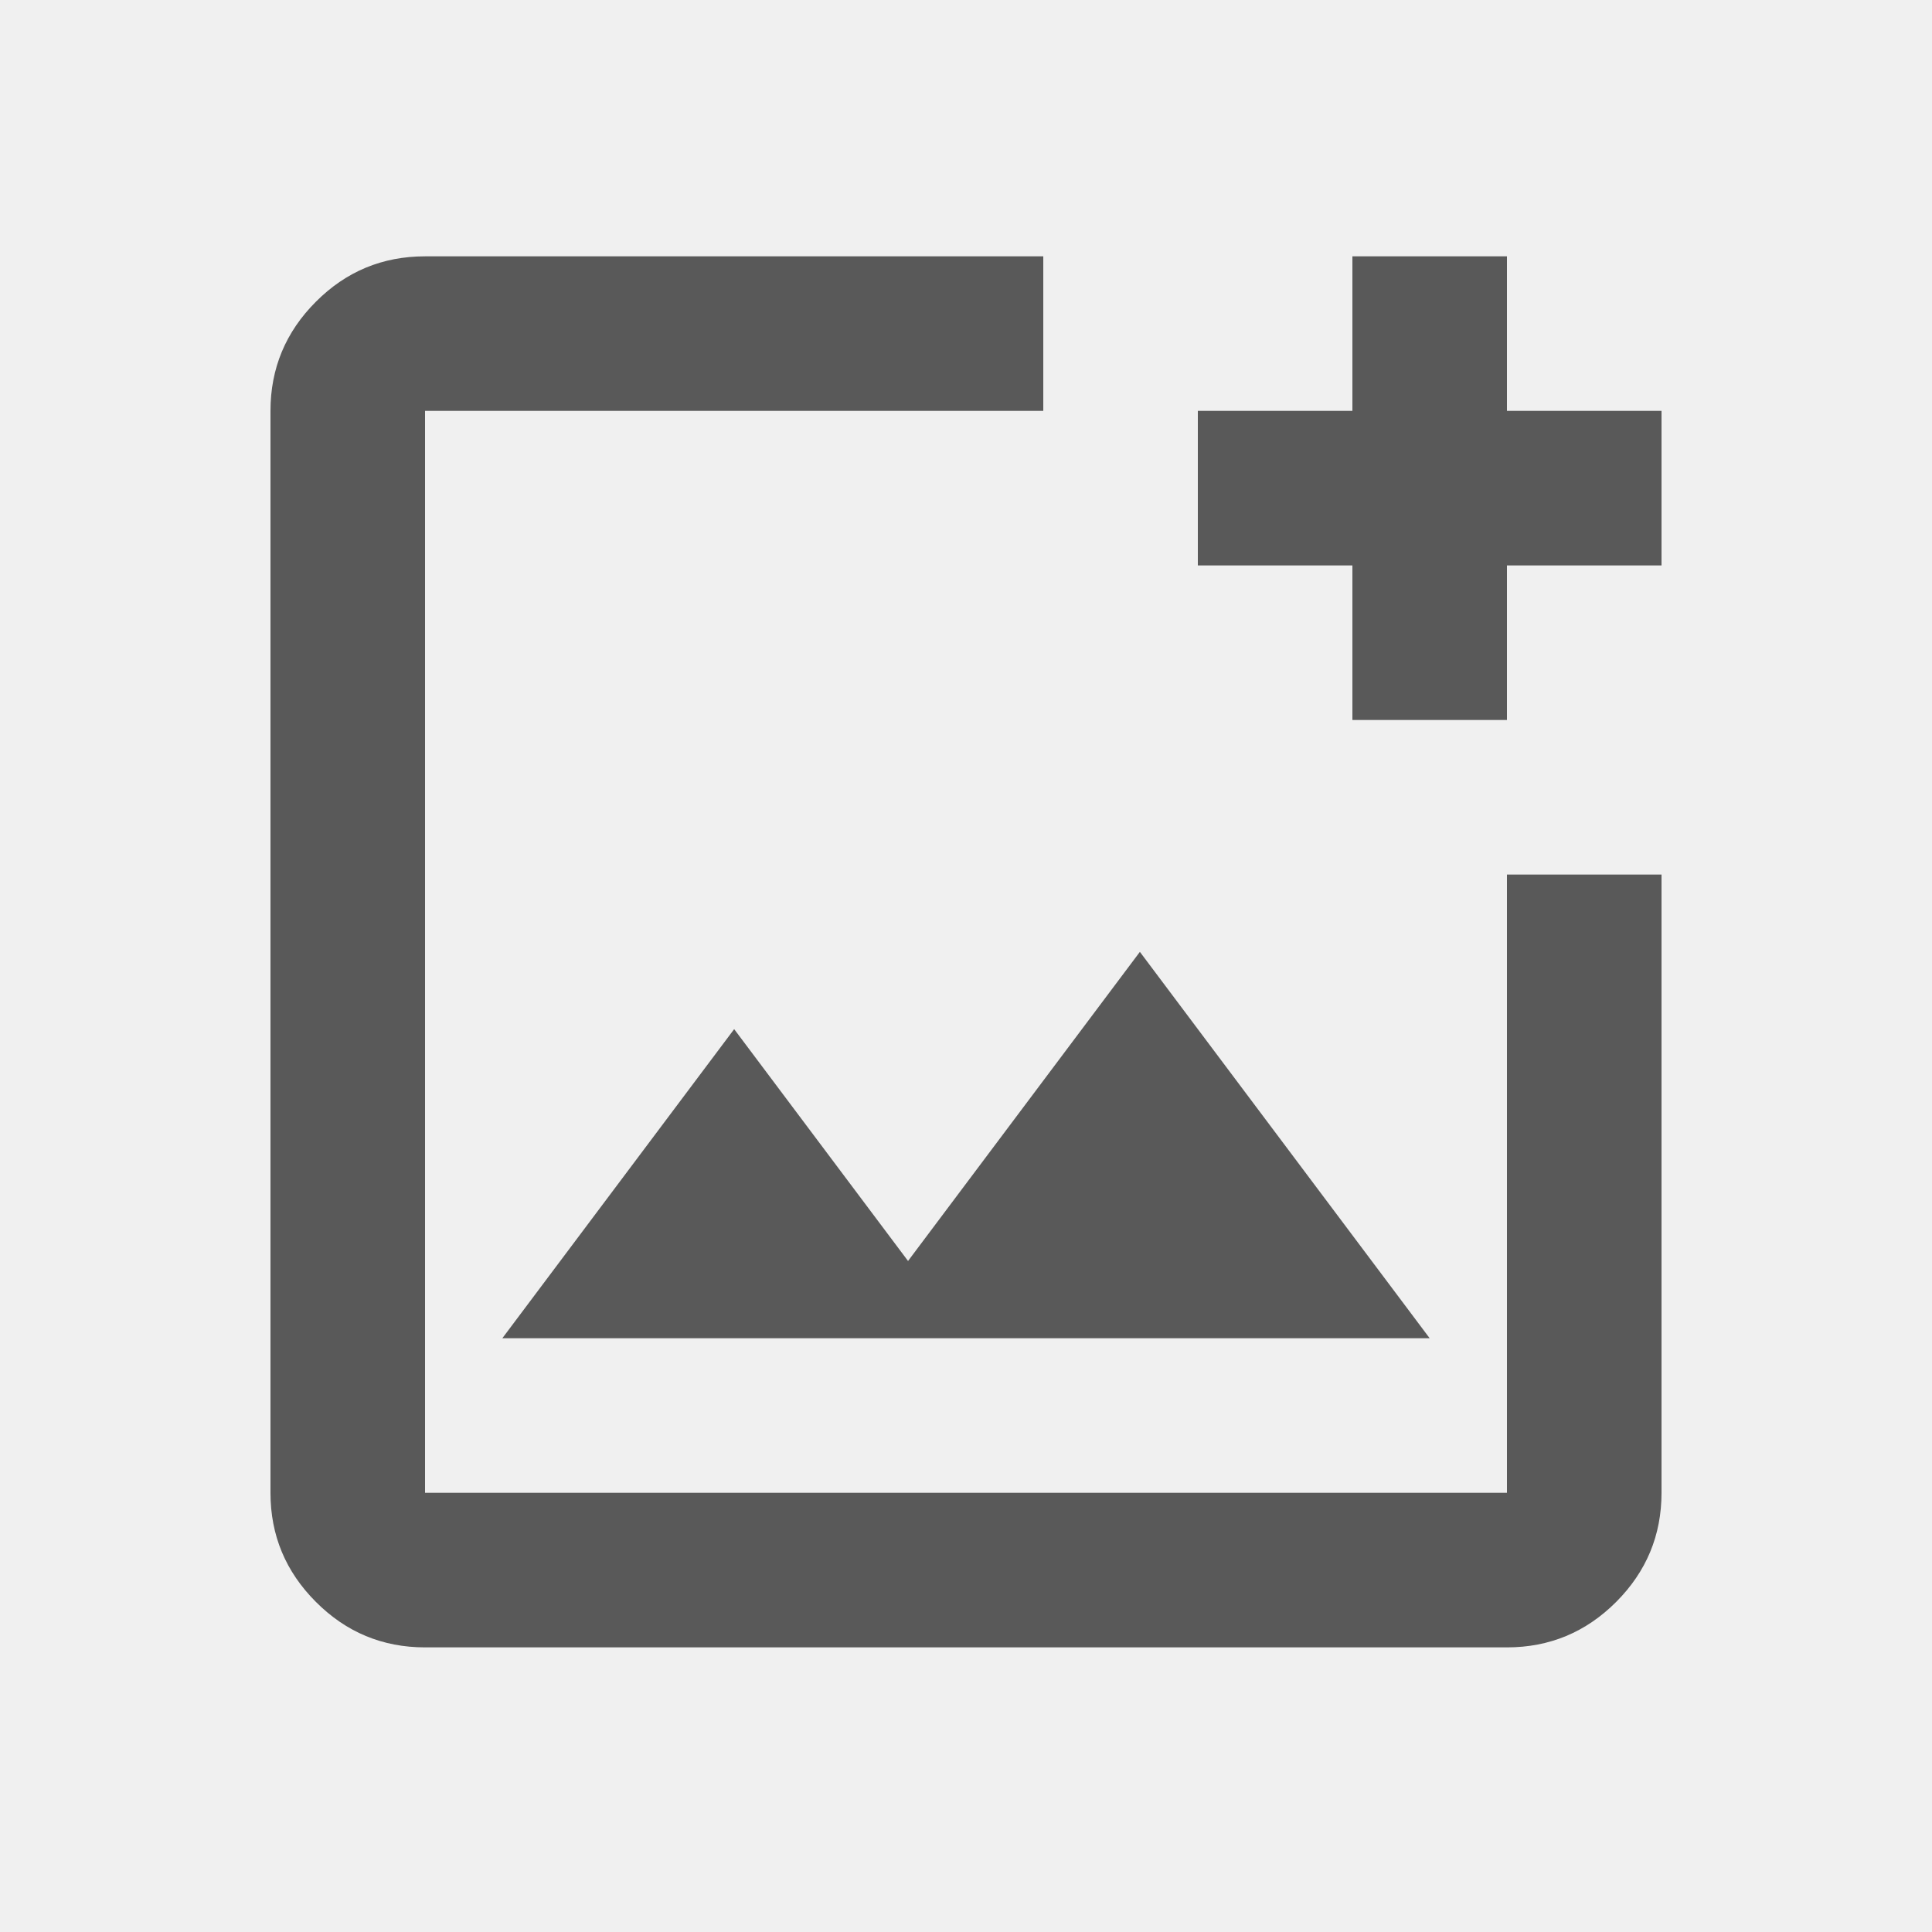
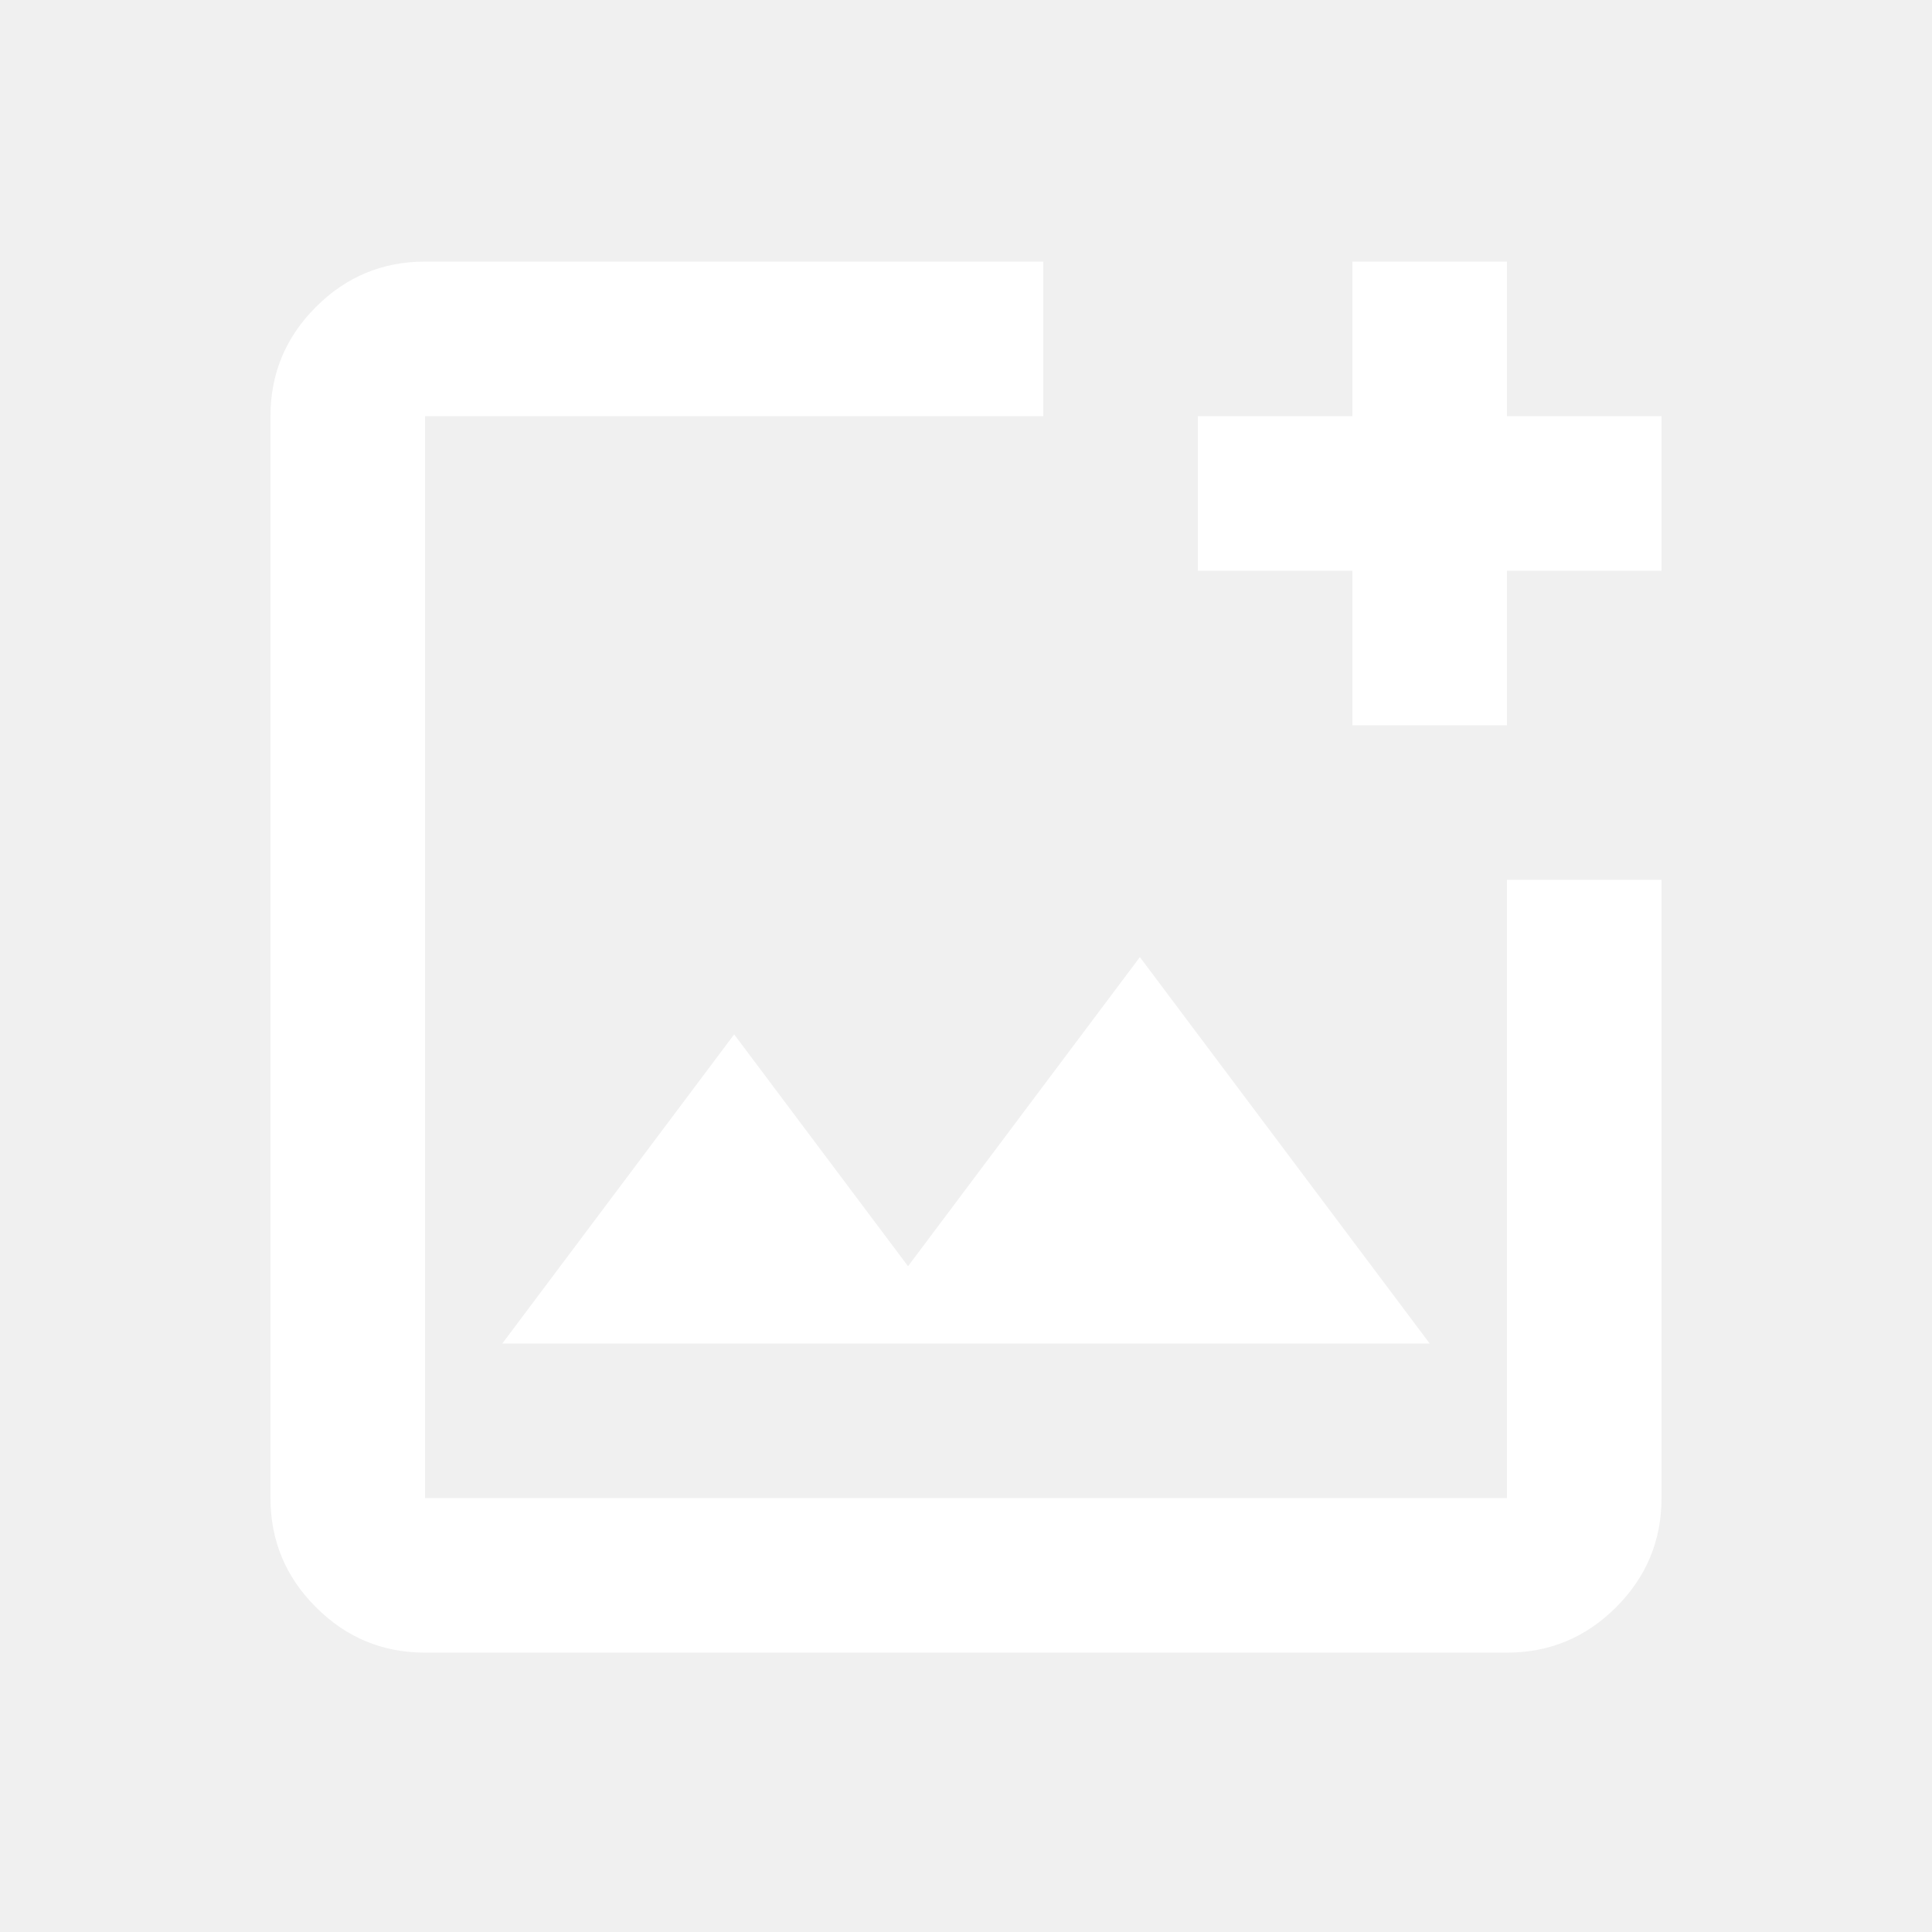
<svg xmlns="http://www.w3.org/2000/svg" width="25" height="25" viewBox="0 0 25 25" fill="none">
-   <g opacity="0.8">
-     <mask id="mask0_929_13958" style="mask-type:alpha" maskUnits="userSpaceOnUse" x="0" y="0" width="25" height="25">
-       <rect x="0.5" y="0.317" width="24" height="24" fill="#D9D9D9" />
-     </mask>
-     <g mask="url(#mask0_929_13958)">
-       <path d="M5.5 21.317C4.95 21.317 4.479 21.121 4.088 20.729C3.696 20.337 3.5 19.867 3.5 19.317V5.317C3.5 4.767 3.696 4.296 4.088 3.904C4.479 3.512 4.95 3.317 5.5 3.317H13.5V5.317H5.5V19.317H19.5V11.317H21.5V19.317C21.5 19.867 21.304 20.337 20.913 20.729C20.521 21.121 20.05 21.317 19.5 21.317H5.5ZM6.5 17.317H18.5L14.75 12.317L11.75 16.317L9.5 13.317L6.5 17.317ZM17.5 9.317V7.317H15.5V5.317H17.5V3.317H19.5V5.317H21.5V7.317H19.5V9.317H17.5Z" fill="#333333" />
-     </g>
+   <mask id="mask0_2462_16725" style="mask-type:alpha" maskUnits="userSpaceOnUse" x="0" y="0" width="25" height="25">
+     <rect x="0.5" y="0.385" width="24" height="24" fill="#D9D9D9" />
+   </mask>
+   <g mask="url(#mask0_2462_16725)">
+     <path d="M5.5 21.385C4.95 21.385 4.479 21.189 4.088 20.797C3.696 20.406 3.5 19.935 3.5 19.385V5.385C3.5 4.835 3.696 4.364 4.088 3.972C4.479 3.581 4.95 3.385 5.5 3.385H13.5V5.385H5.5V19.385H19.5V11.385H21.5V19.385C21.5 19.935 21.304 20.406 20.913 20.797C20.521 21.189 20.05 21.385 19.5 21.385H5.5ZM6.5 17.385H18.5L14.75 12.385L11.75 16.385L9.5 13.385L6.5 17.385ZM17.5 9.385V7.385H15.5V5.385H17.5V3.385H19.5V5.385H21.5V7.385H19.5V9.385H17.5Z" fill="white" />
  </g>
</svg>
